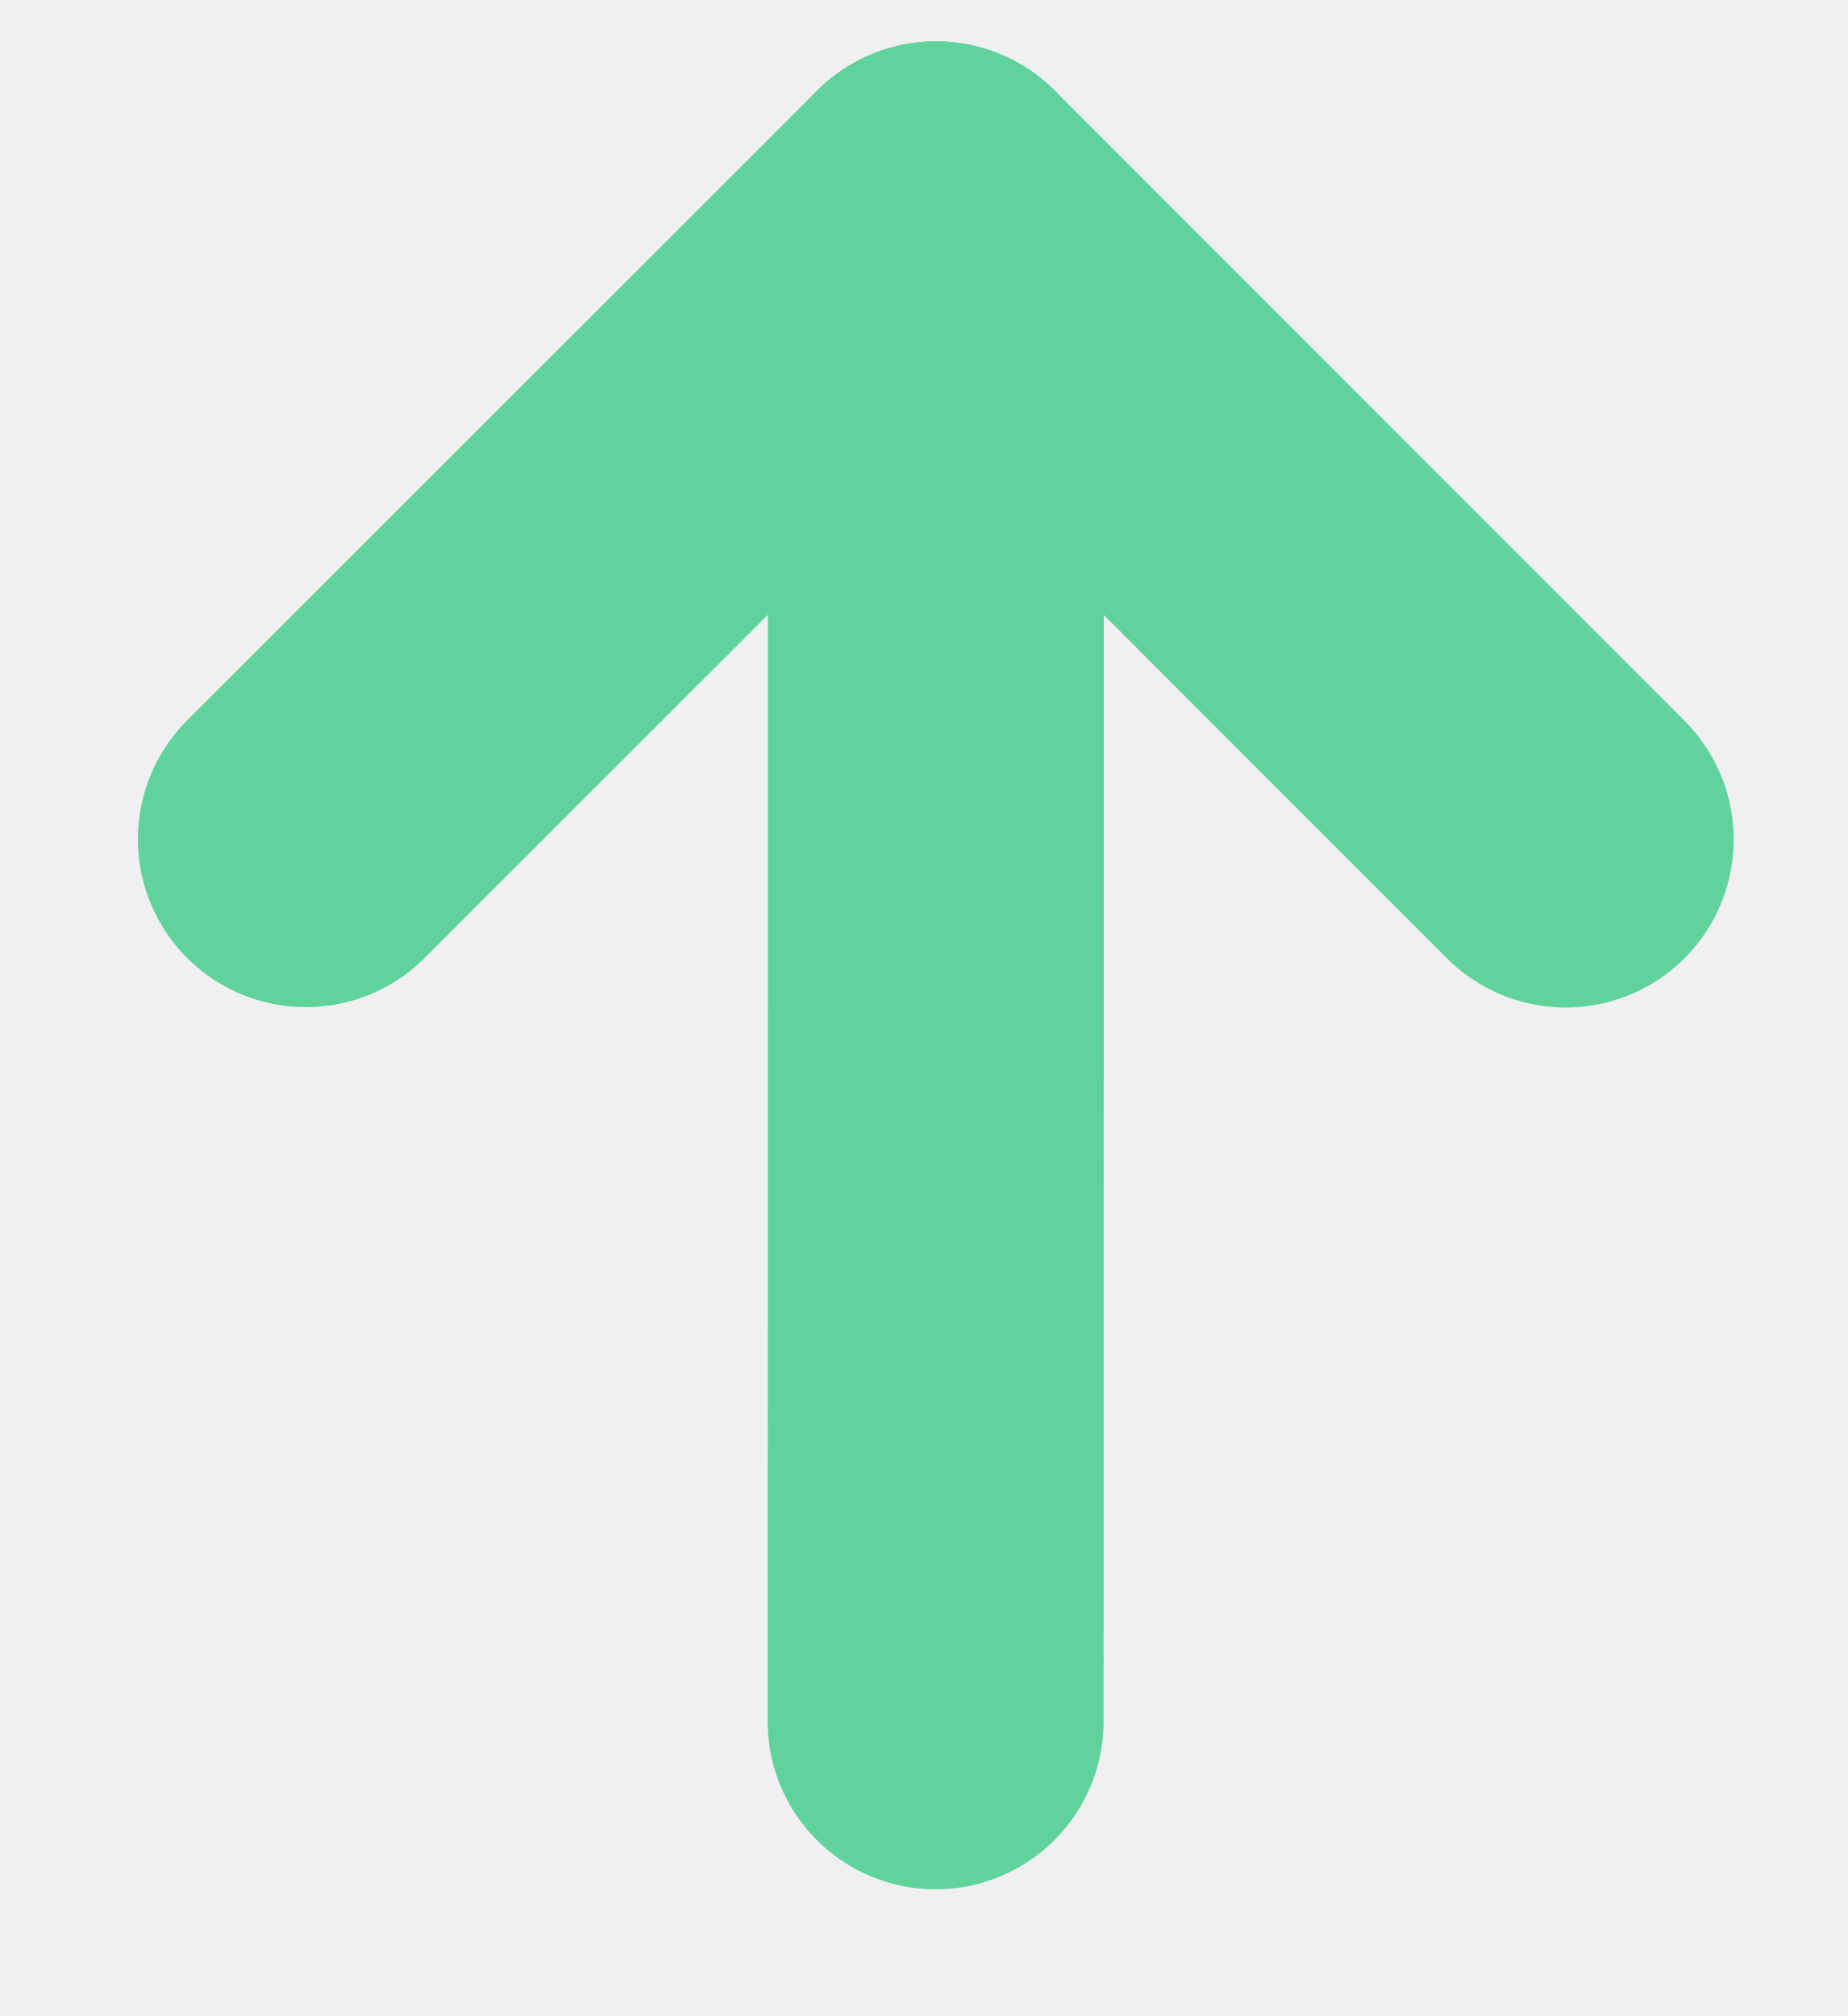
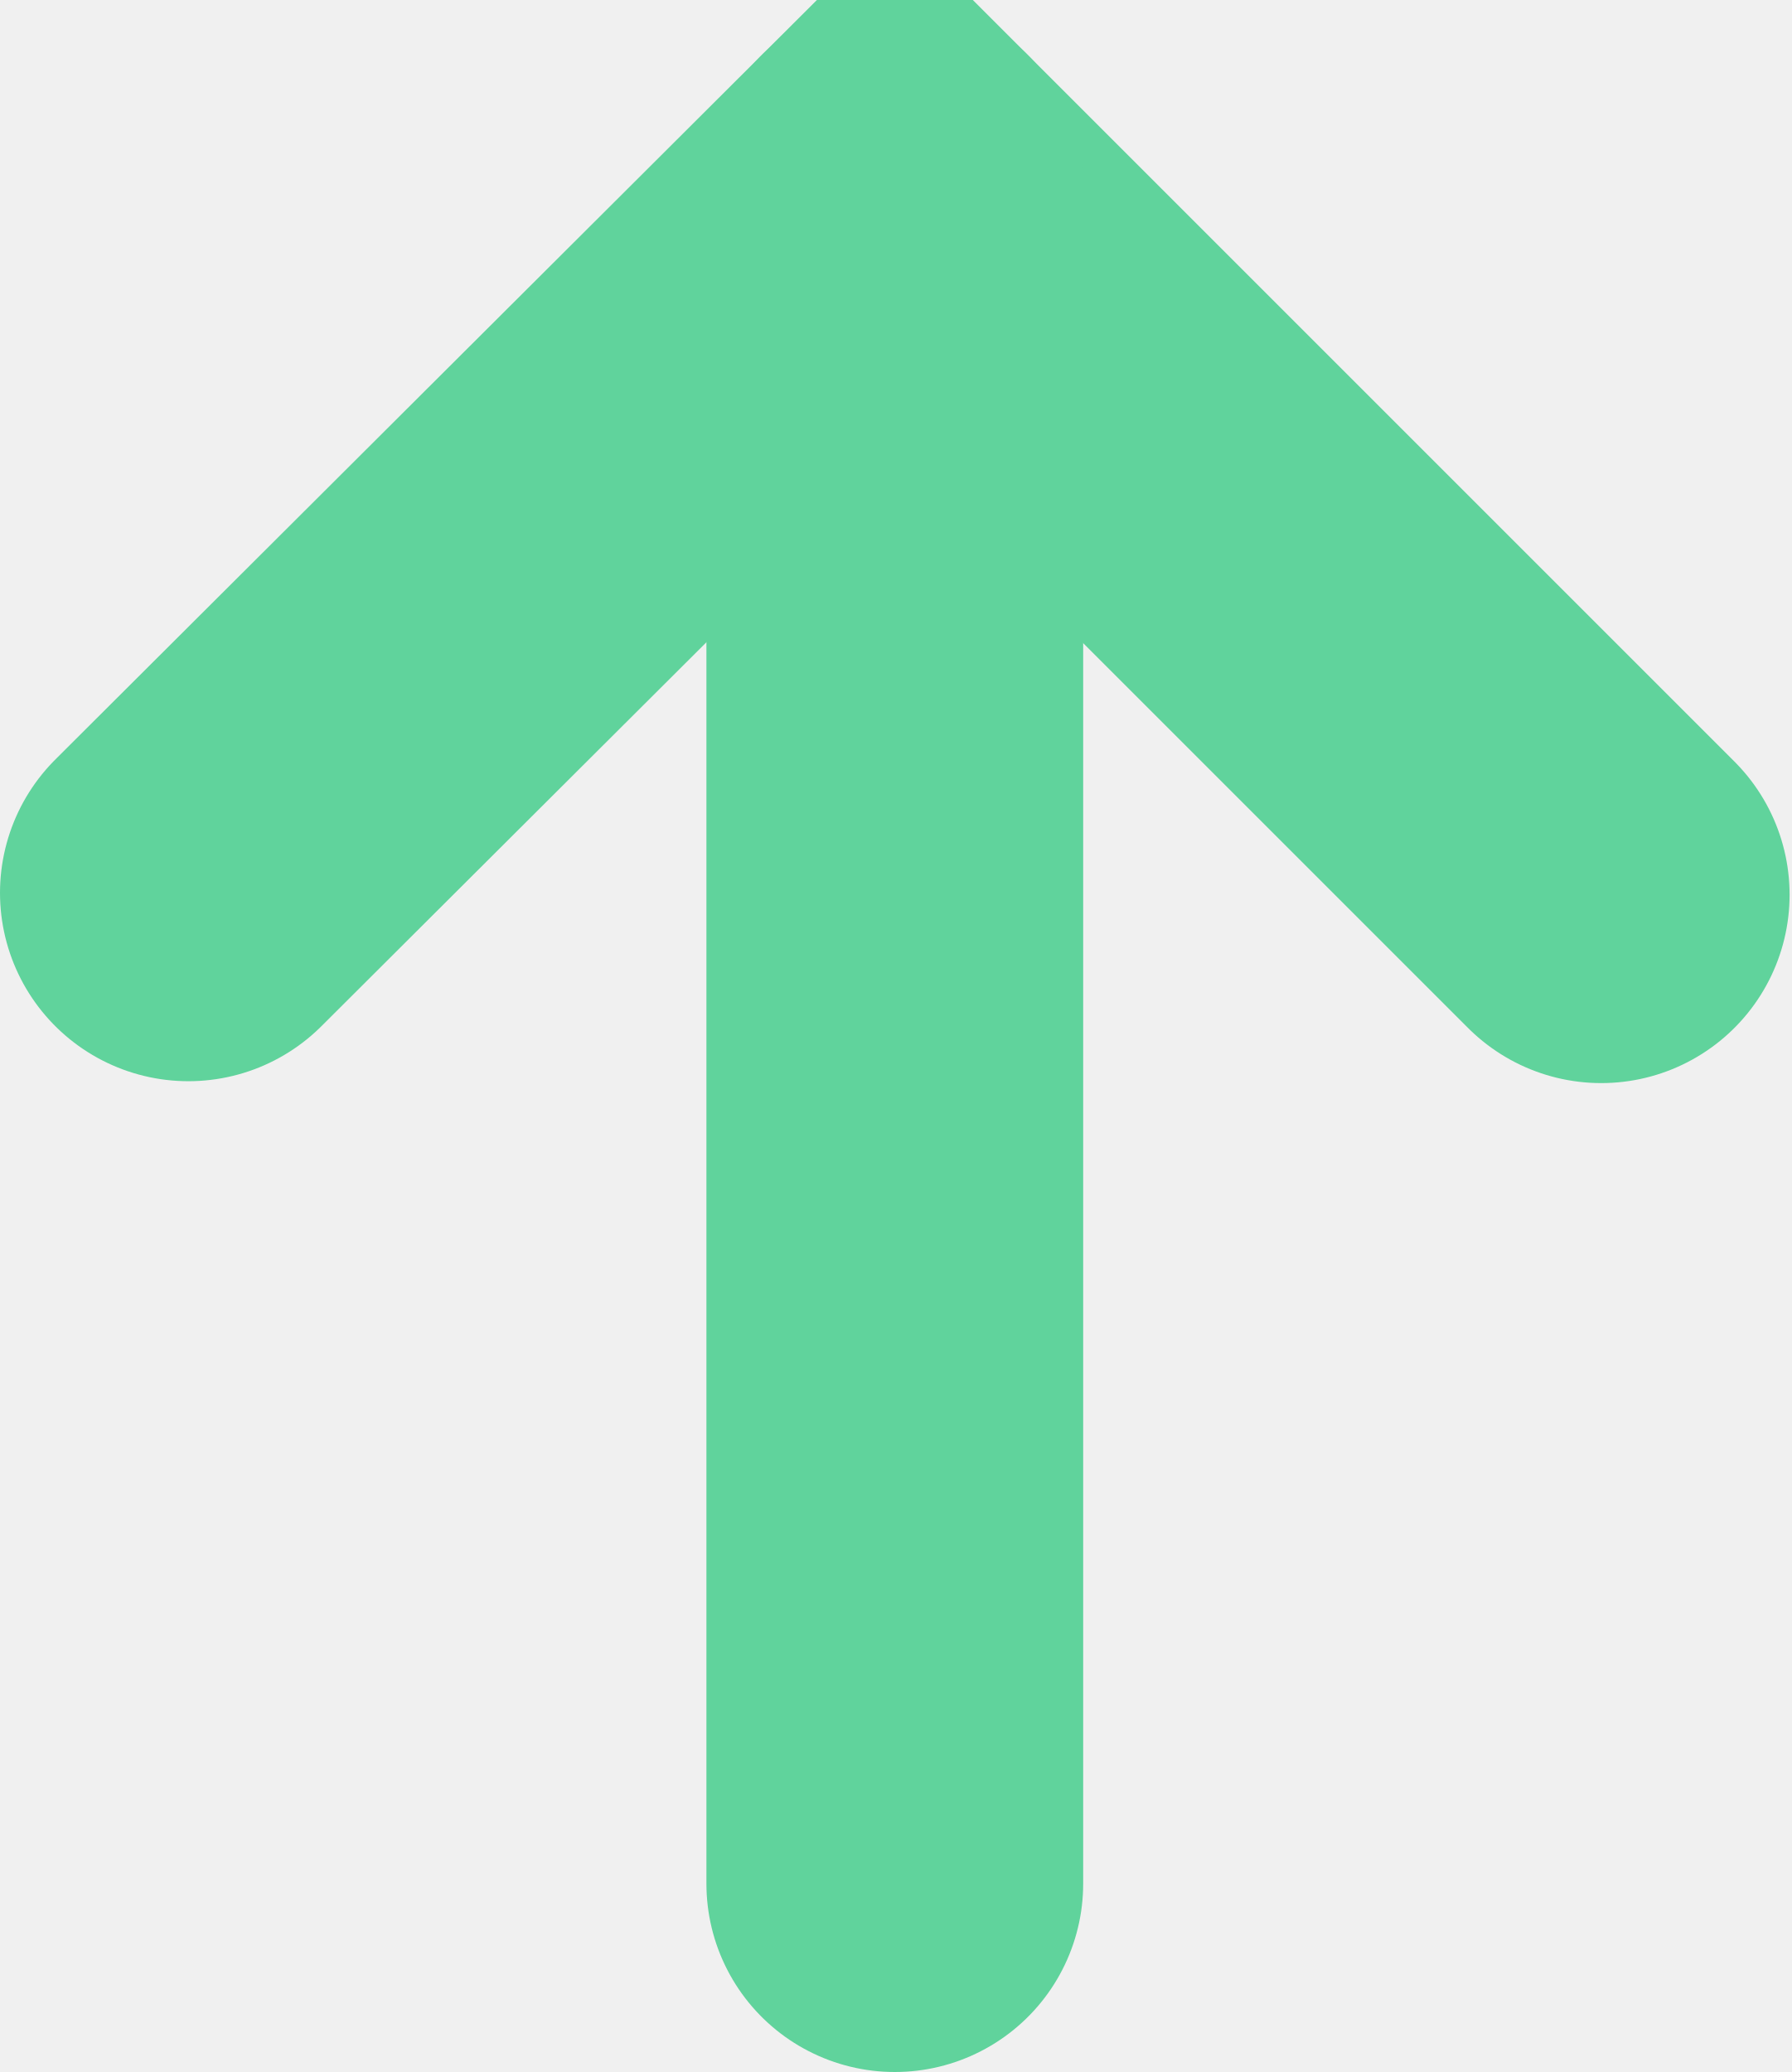
- <svg xmlns="http://www.w3.org/2000/svg" width="11" height="12" viewBox="0 0 11 12" fill="none">
-   <path d="M1.821 4.995L5.572 1.246L9.321 4.997" stroke="#60D39C" stroke-width="2" stroke-linecap="round" stroke-linejoin="round" />
-   <path d="M5.57 10.246L5.572 1.246" stroke="#60D39C" stroke-width="2" stroke-linecap="round" />
+ <svg xmlns="http://www.w3.org/2000/svg" width="9.509" height="11" viewBox="0 0 9.509 11" fill="none">
+   <defs />
+   <rect id="Frame 87" rx="0" width="6.5" height="8" transform="translate(1.505859 1.499023) rotate(0.015818)" fill="#FFFFFF" fill-opacity="0" />
+   <path id="Vector 618" d="M1 4.74L4.75 1L8.5 4.75" stroke="#60D39C" stroke-opacity="1" stroke-width="2" stroke-linecap="round" />
+   <path id="Vector 619" d="M4.75 10L4.75 1" stroke="#60D39C" stroke-opacity="1" stroke-width="2" stroke-linecap="round" />
</svg>
